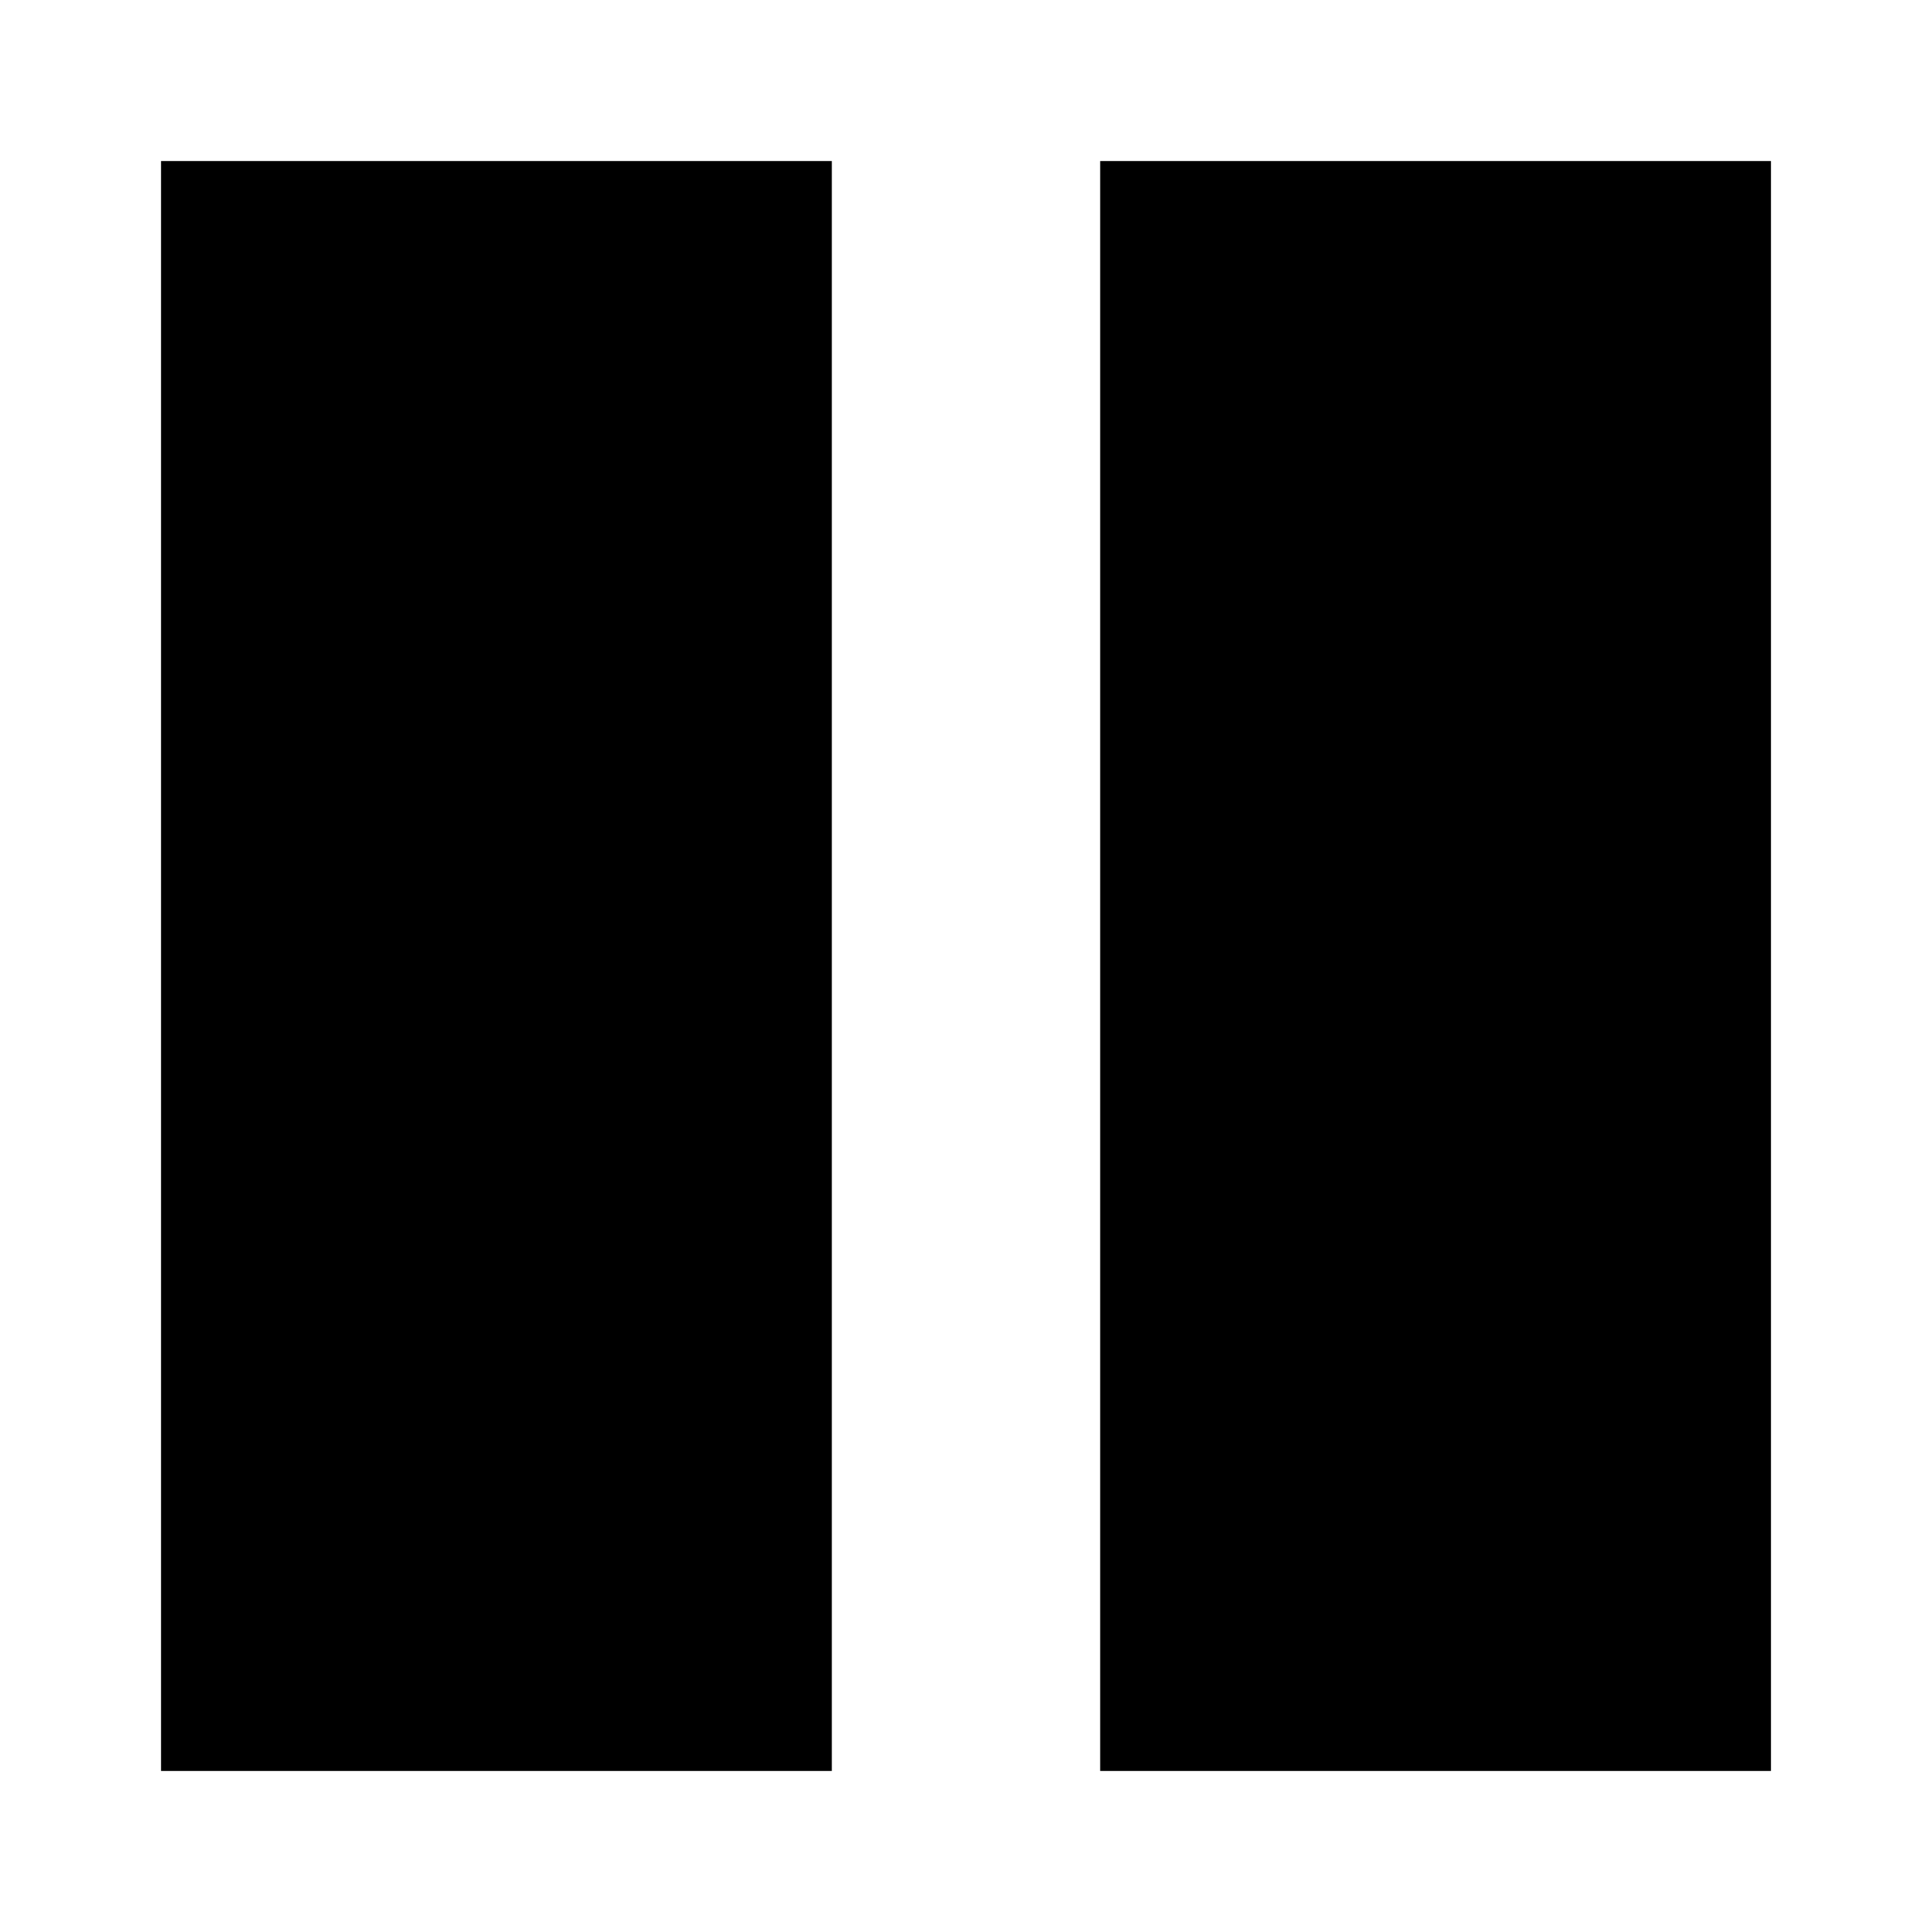
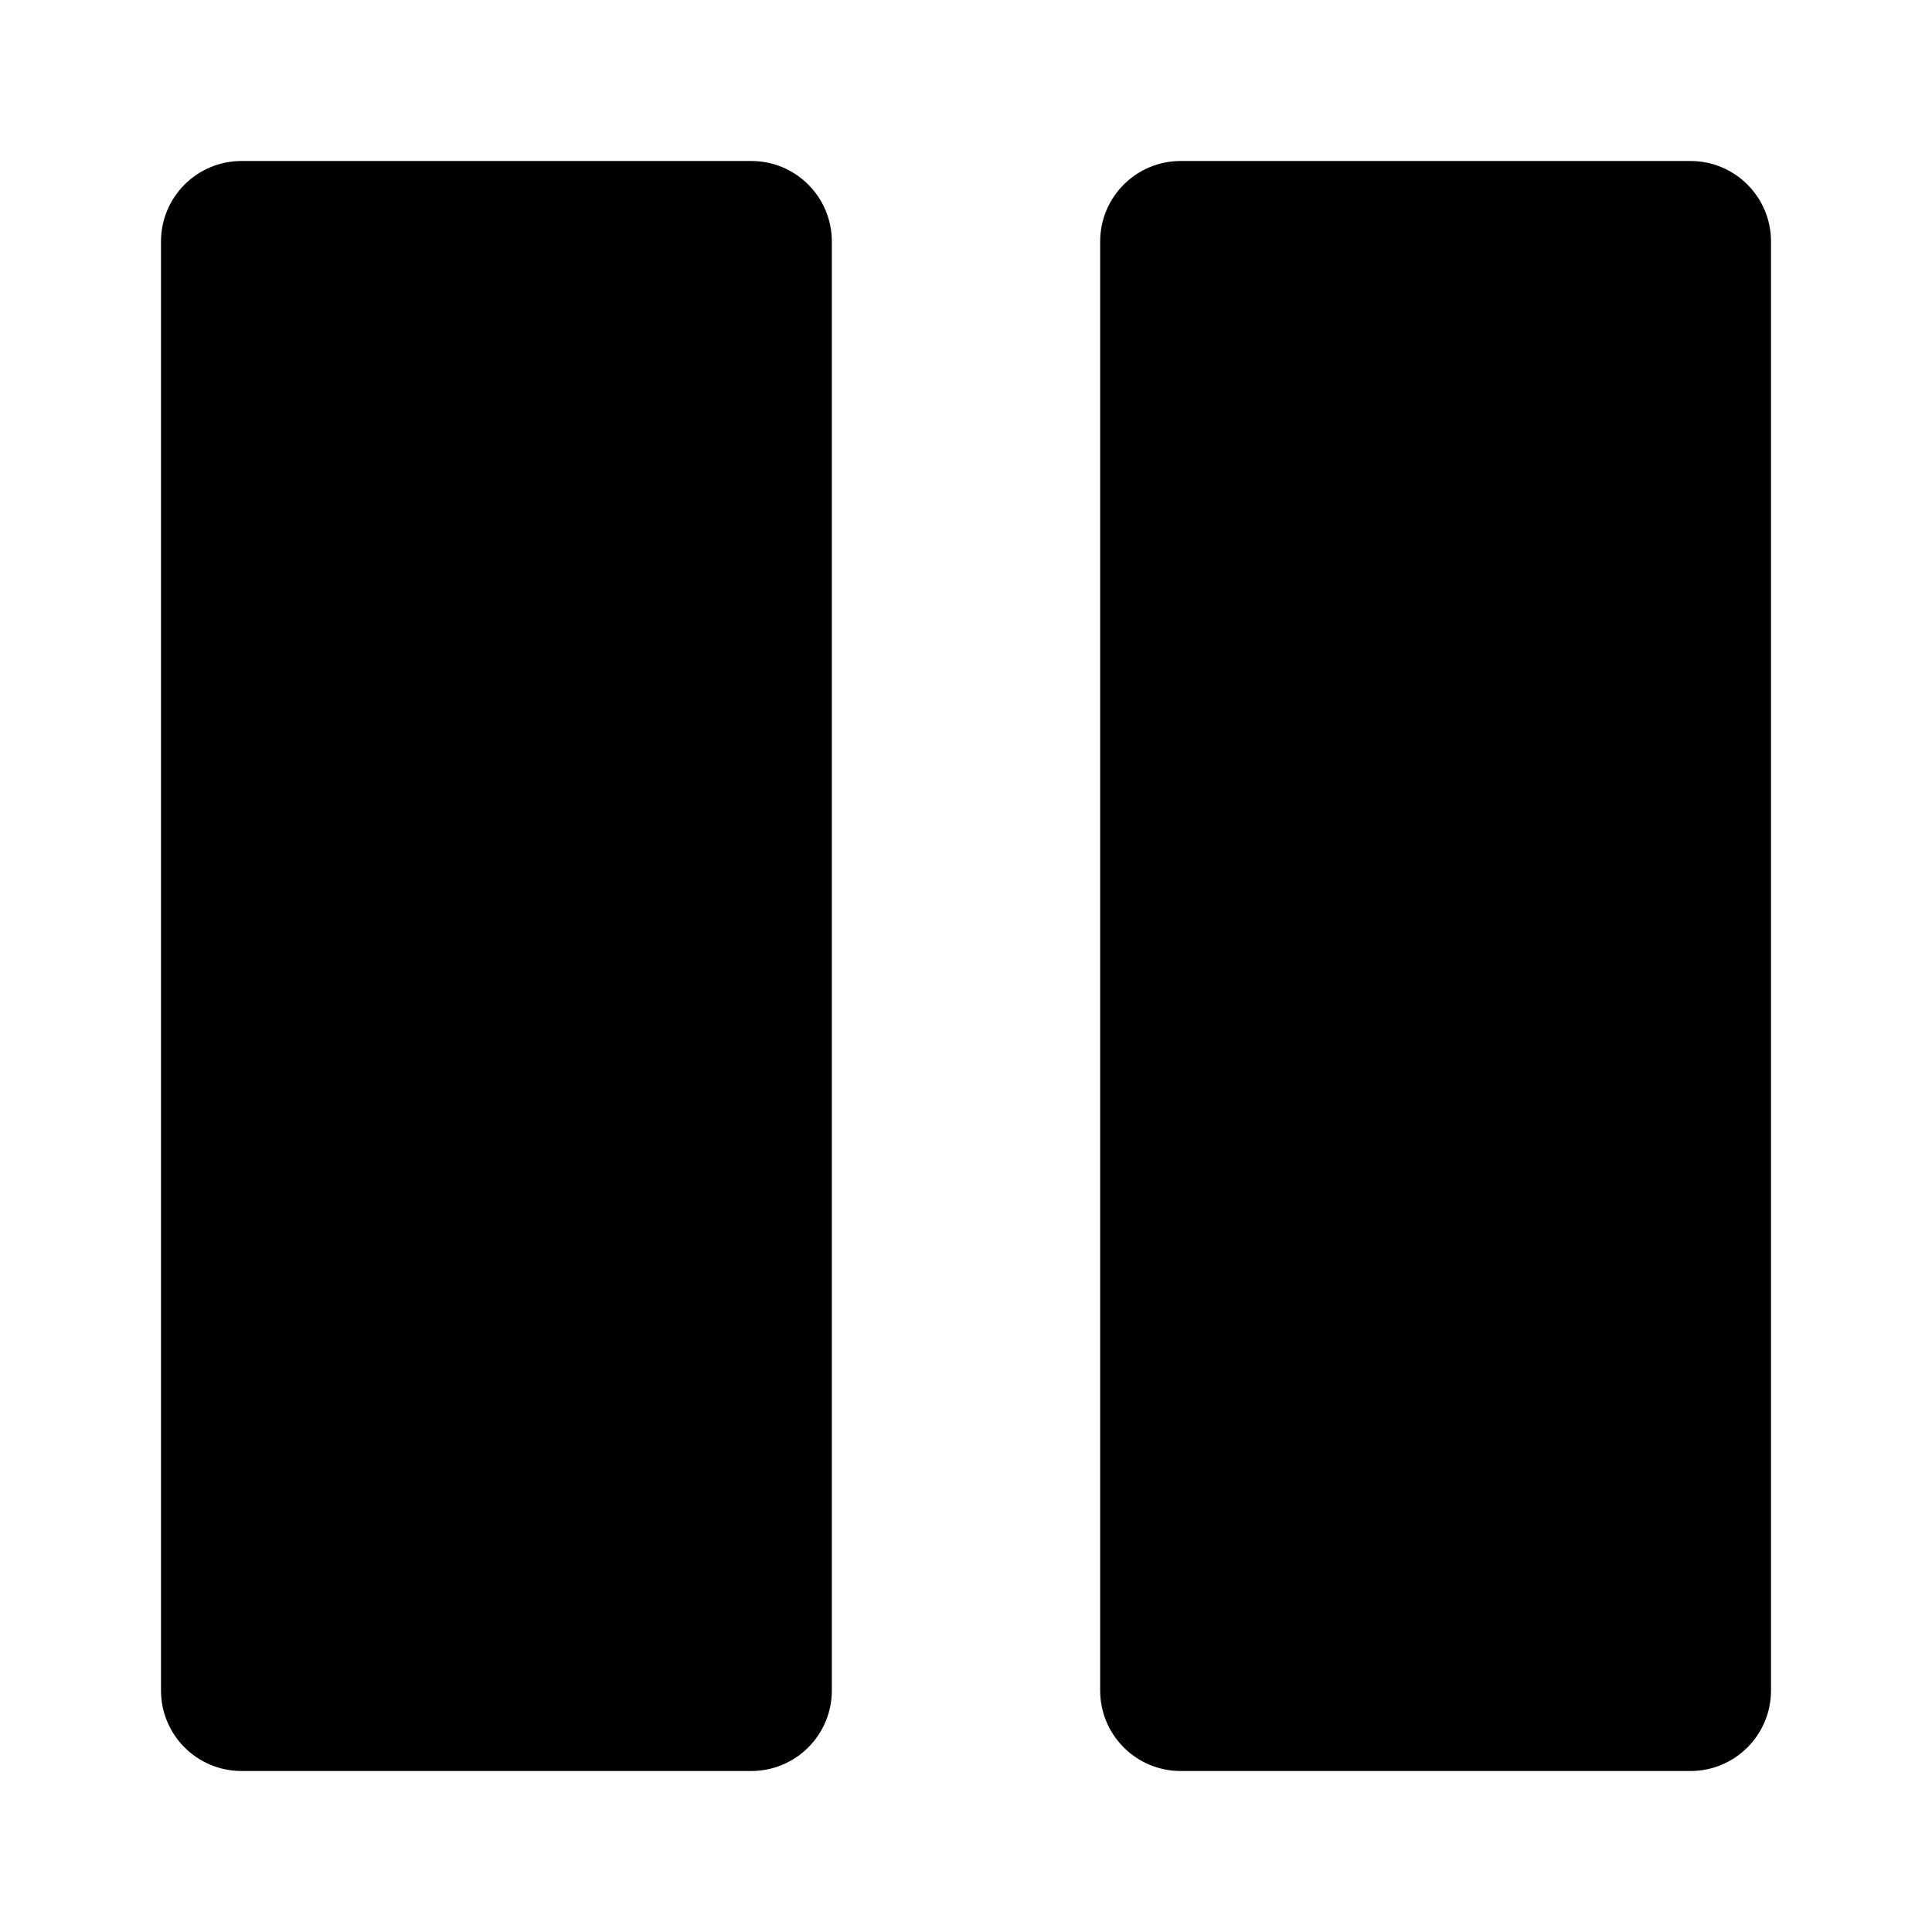
<svg xmlns="http://www.w3.org/2000/svg" width="100%" height="100%" viewBox="0 0 72 72" version="1.1" xml:space="preserve" style="fill-rule:evenodd;clip-rule:evenodd;stroke-linejoin:round;stroke-miterlimit:2;">
  <rect id="task_pause" x="0" y="-0" width="72" height="72" style="fill:none;" />
-   <path d="M31,66L6,66L6,6L31,6L31,66ZM41,6L66,6L66,66L41,66L41,6Z" />
+   <path d="M31,63C31,64.657 29.657,66 28,66C23.191,66 13.809,66 9,66C7.343,66 6,64.657 6,63C6,52.758 6,19.242 6,9C6,7.343 7.343,6 9,6C13.809,6 23.191,6 28,6C29.657,6 31,7.343 31,9C31,19.242 31,52.758 31,63ZM41,9C41,7.343 42.343,6 44,6C48.809,6 58.191,6 63,6C64.657,6 66,7.343 66,9C66,19.242 66,52.758 66,63C66,64.657 64.657,66 63,66C58.191,66 48.809,66 44,66C42.343,66 41,64.657 41,63C41,52.758 41,19.242 41,9Z" />
</svg>
